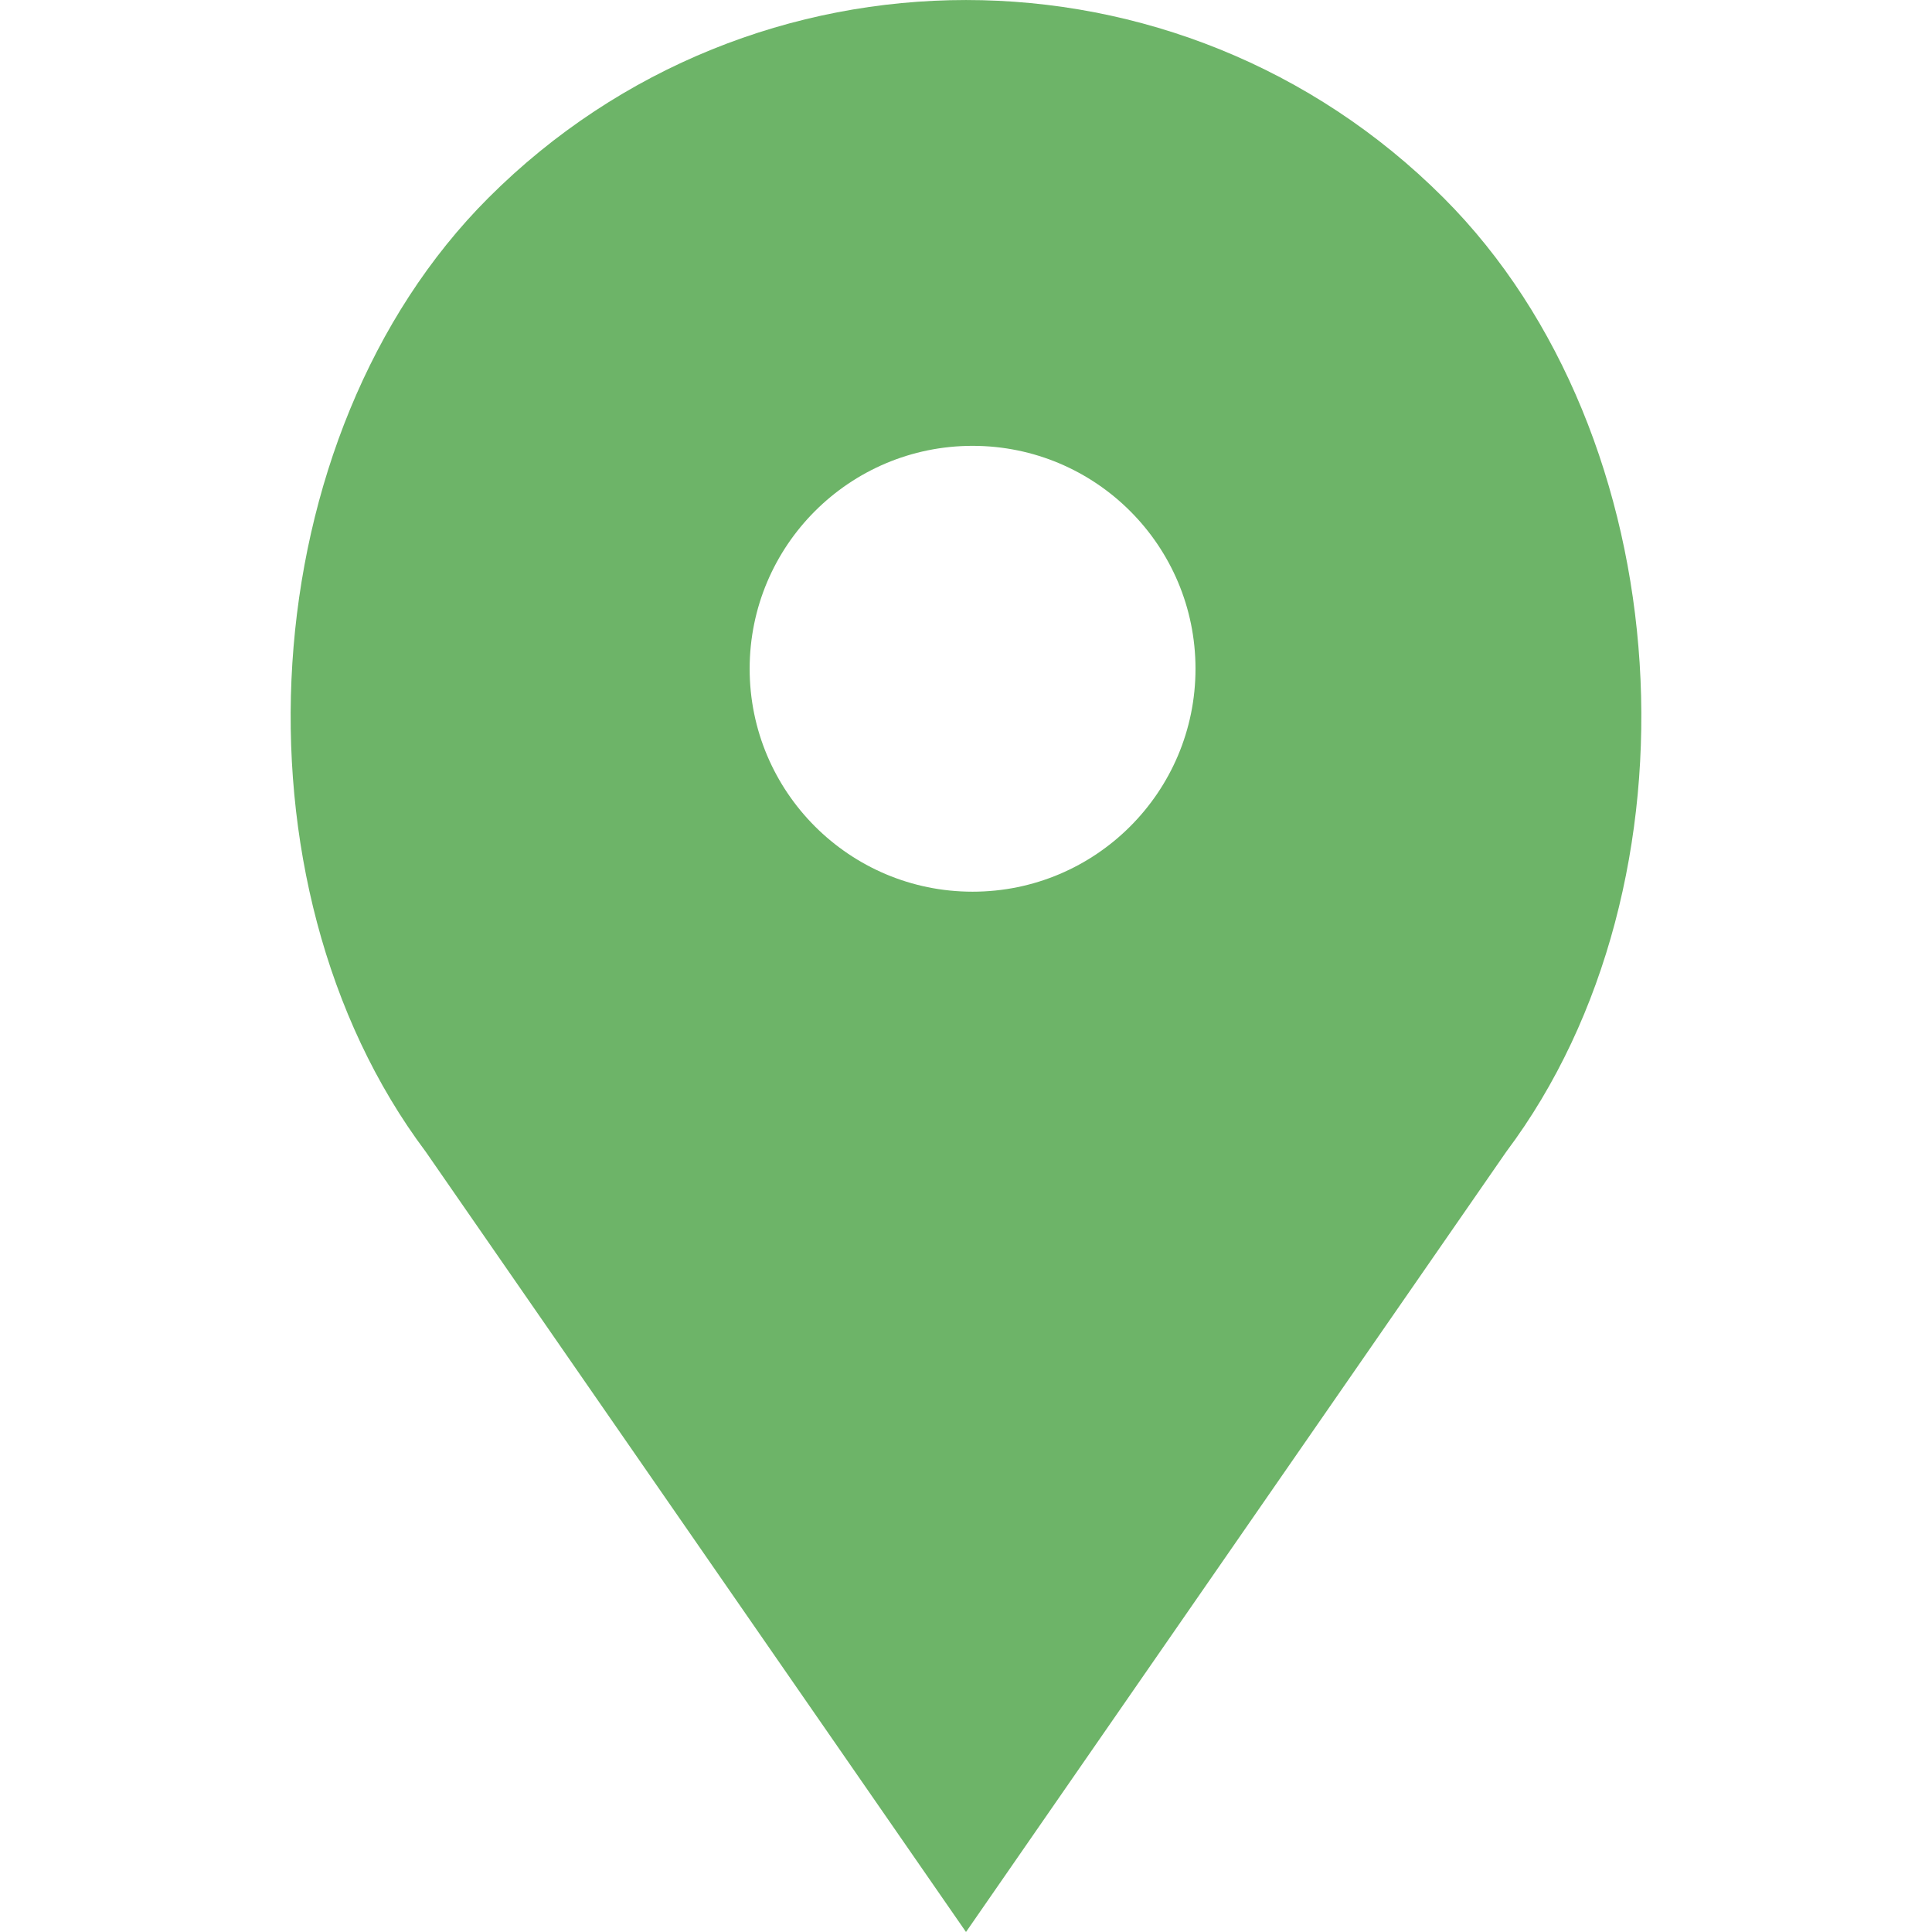
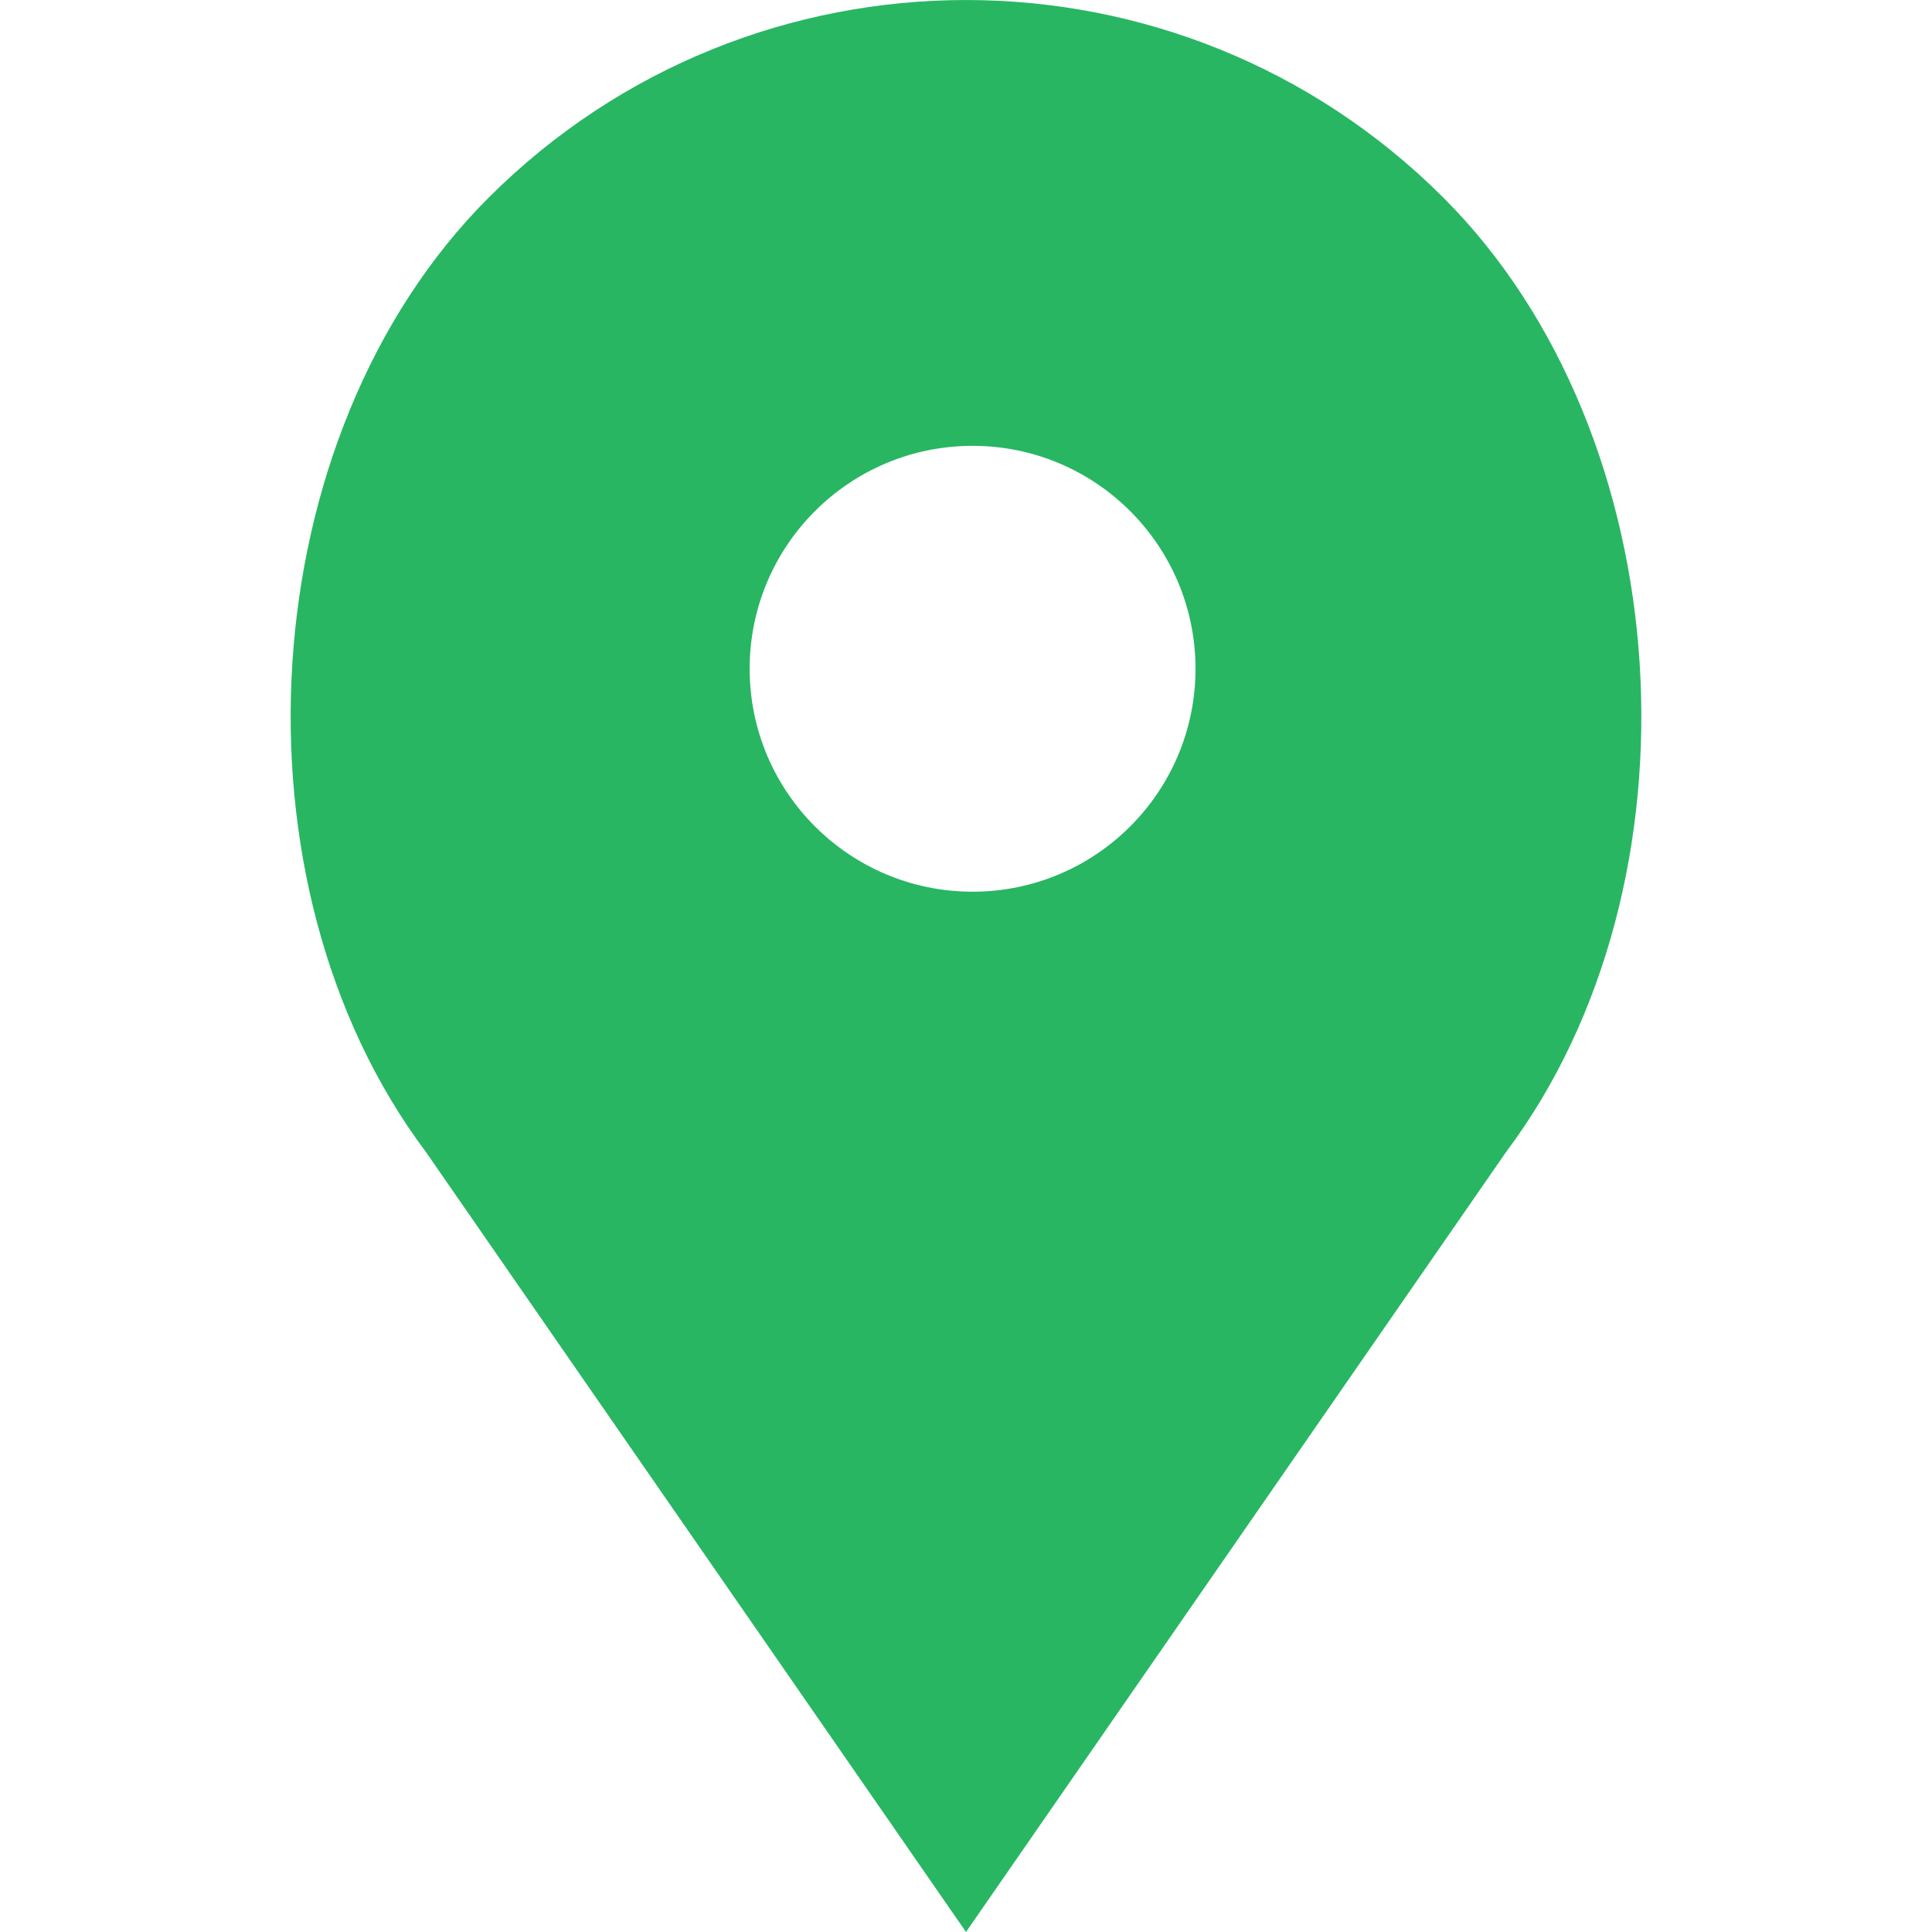
<svg xmlns="http://www.w3.org/2000/svg" viewBox="0 0 52 52">
-   <path d="M38.853 5.324c-7.098-7.098-18.607-7.098-25.706 0C6.751 11.72 6.031 23.763 11.459 31L26 52l14.541-21c5.428-7.237 4.708-19.28-1.688-25.676zM26.177 24a6 6 0 1 1 0-12 6 6 0 0 1 0 12z" fill="#6db468" />
+   <path d="M38.853 5.324c-7.098-7.098-18.607-7.098-25.706 0C6.751 11.72 6.031 23.763 11.459 31L26 52l14.541-21c5.428-7.237 4.708-19.28-1.688-25.676zM26.177 24a6 6 0 1 1 0-12 6 6 0 0 1 0 12z" fill="#28b663" />
</svg>
